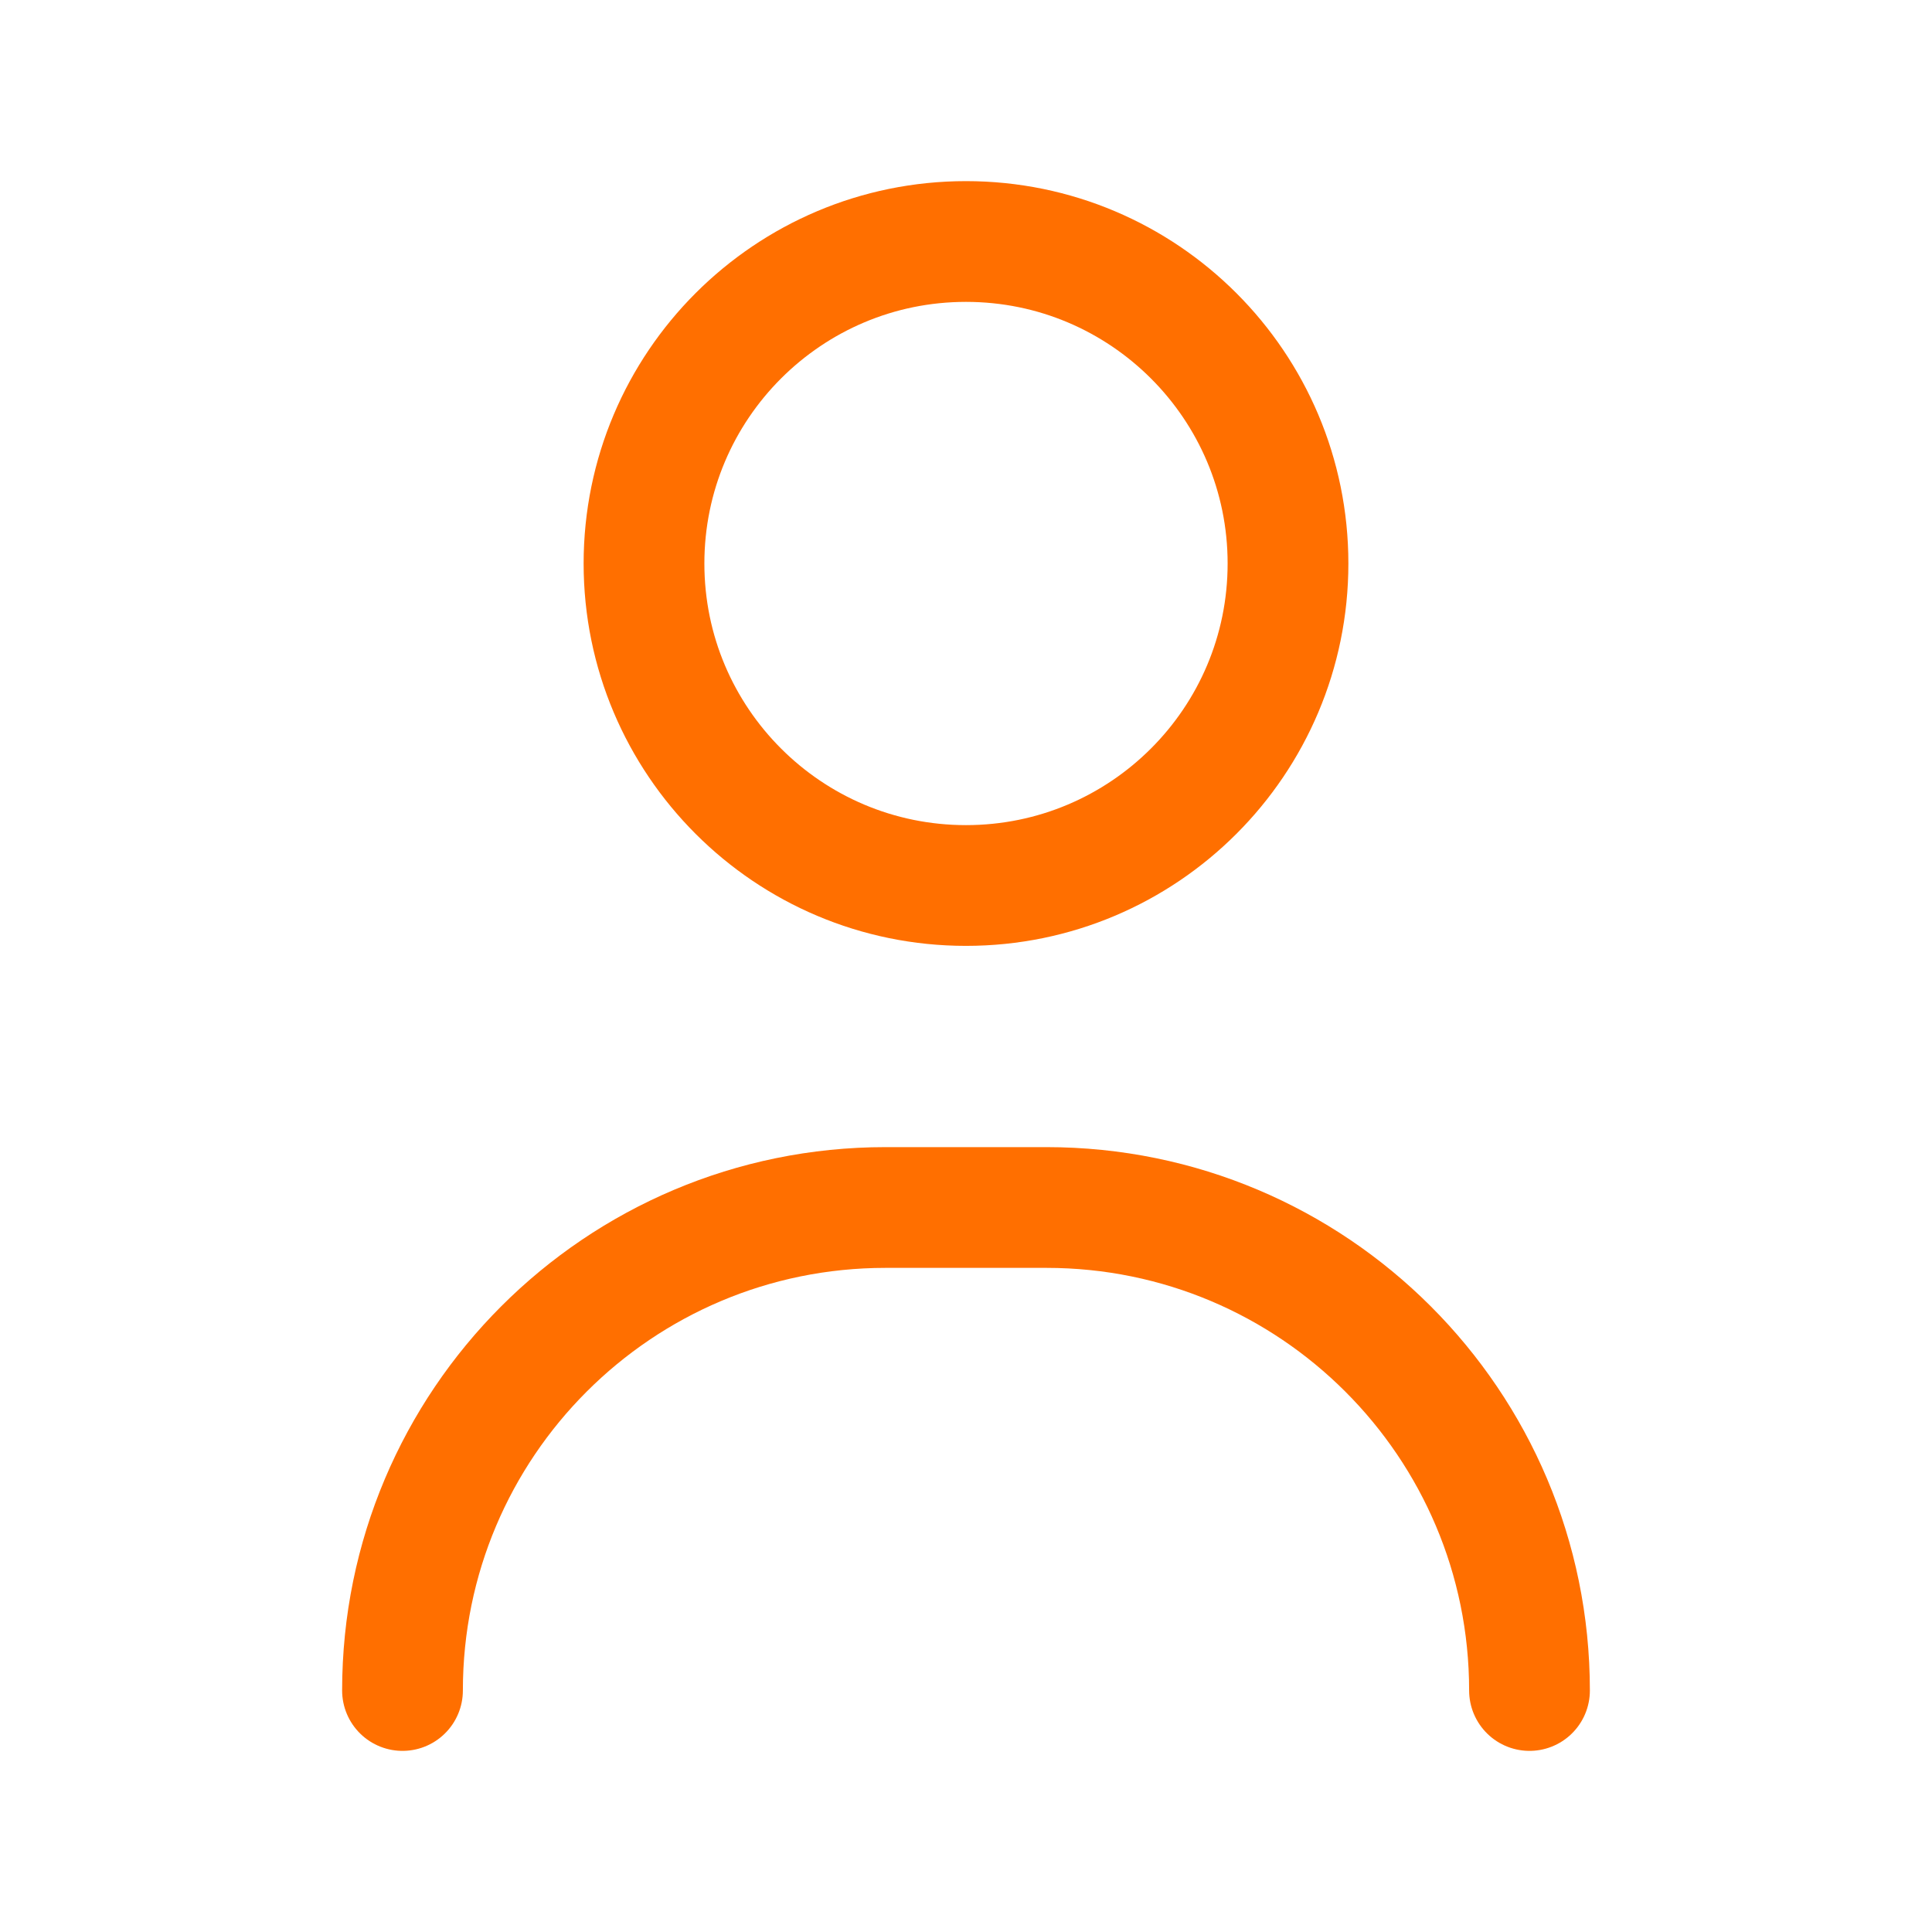
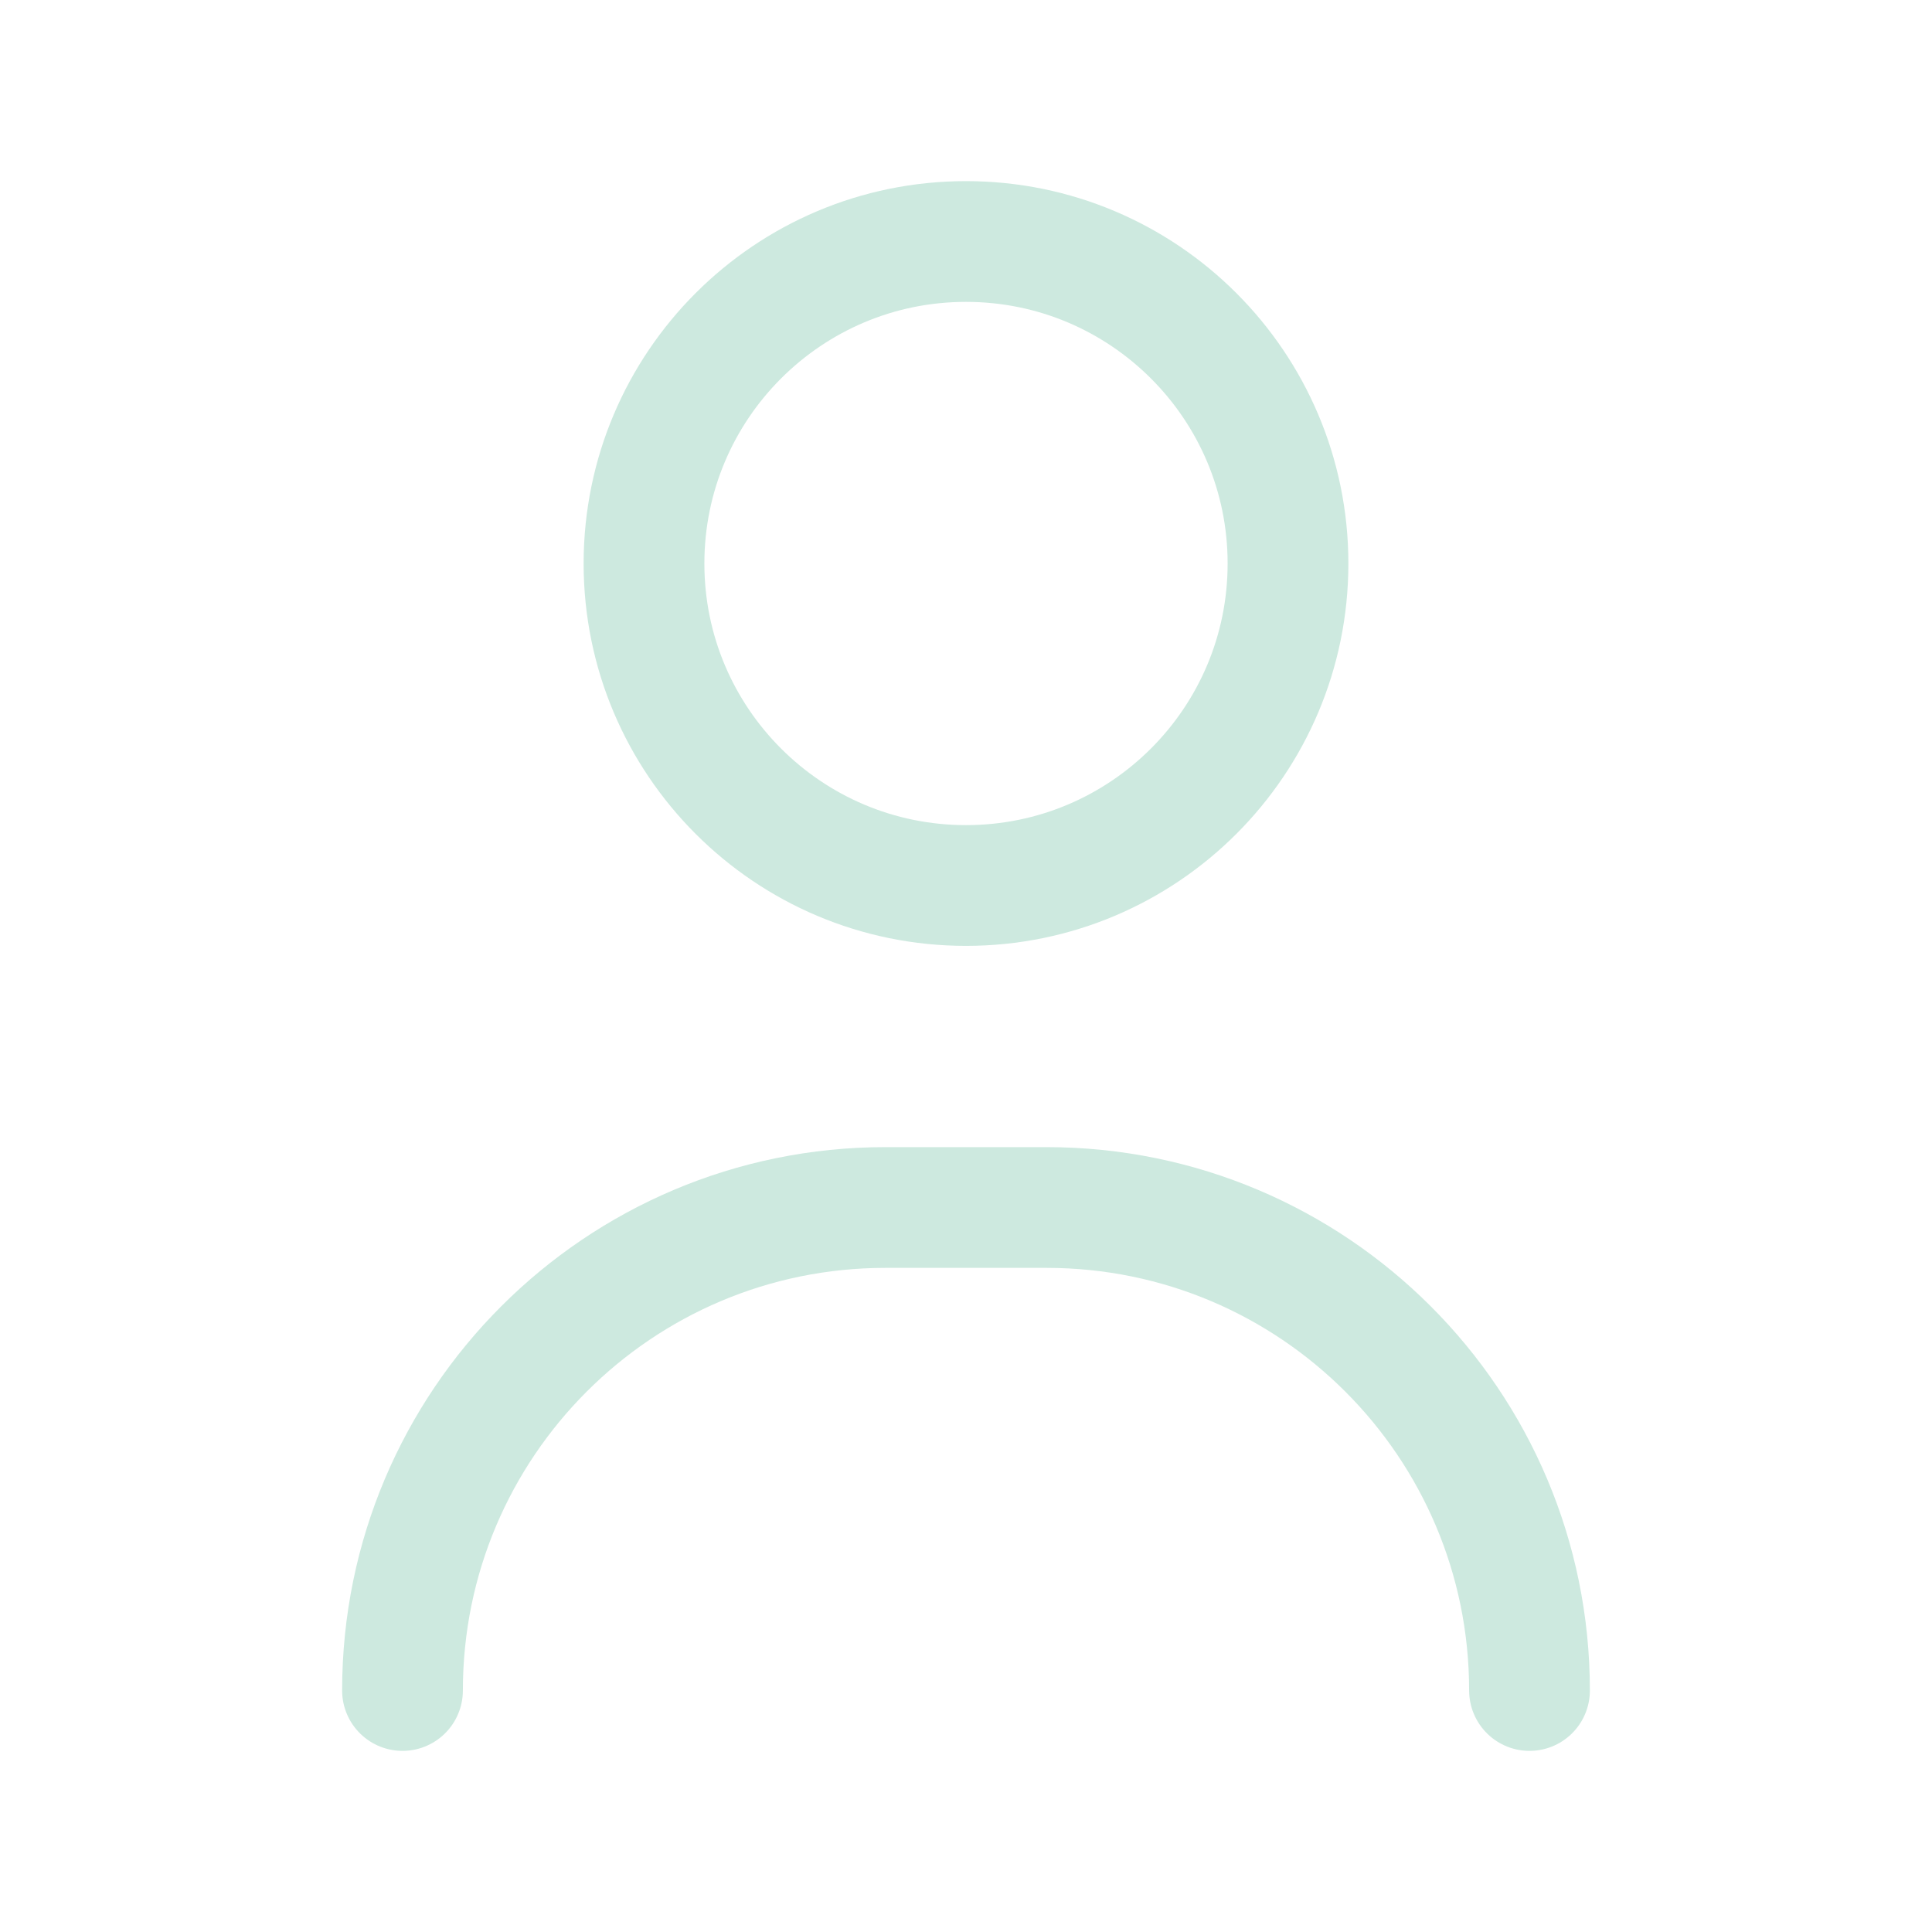
<svg xmlns="http://www.w3.org/2000/svg" width="24" height="24" viewBox="0 0 24 24" fill="none">
-   <path d="M19 21C19 17.686 16.314 15 13 15H11C7.686 15 5 17.686 5 21M16 7C16 9.209 14.209 11 12 11C9.791 11 8 9.209 8 7C8 4.791 9.791 3 12 3C14.209 3 16 4.791 16 7Z" stroke="#FF6F00" stroke-width="1.5" stroke-linecap="round" stroke-linejoin="round" />
+   <path d="M19 21C19 17.686 16.314 15 13 15H11C7.686 15 5 17.686 5 21M16 7C16 9.209 14.209 11 12 11C9.791 11 8 9.209 8 7C8 4.791 9.791 3 12 3C14.209 3 16 4.791 16 7Z" stroke="#CDE9DF" stroke-width="1.5" stroke-linecap="round" stroke-linejoin="round" />
</svg>
